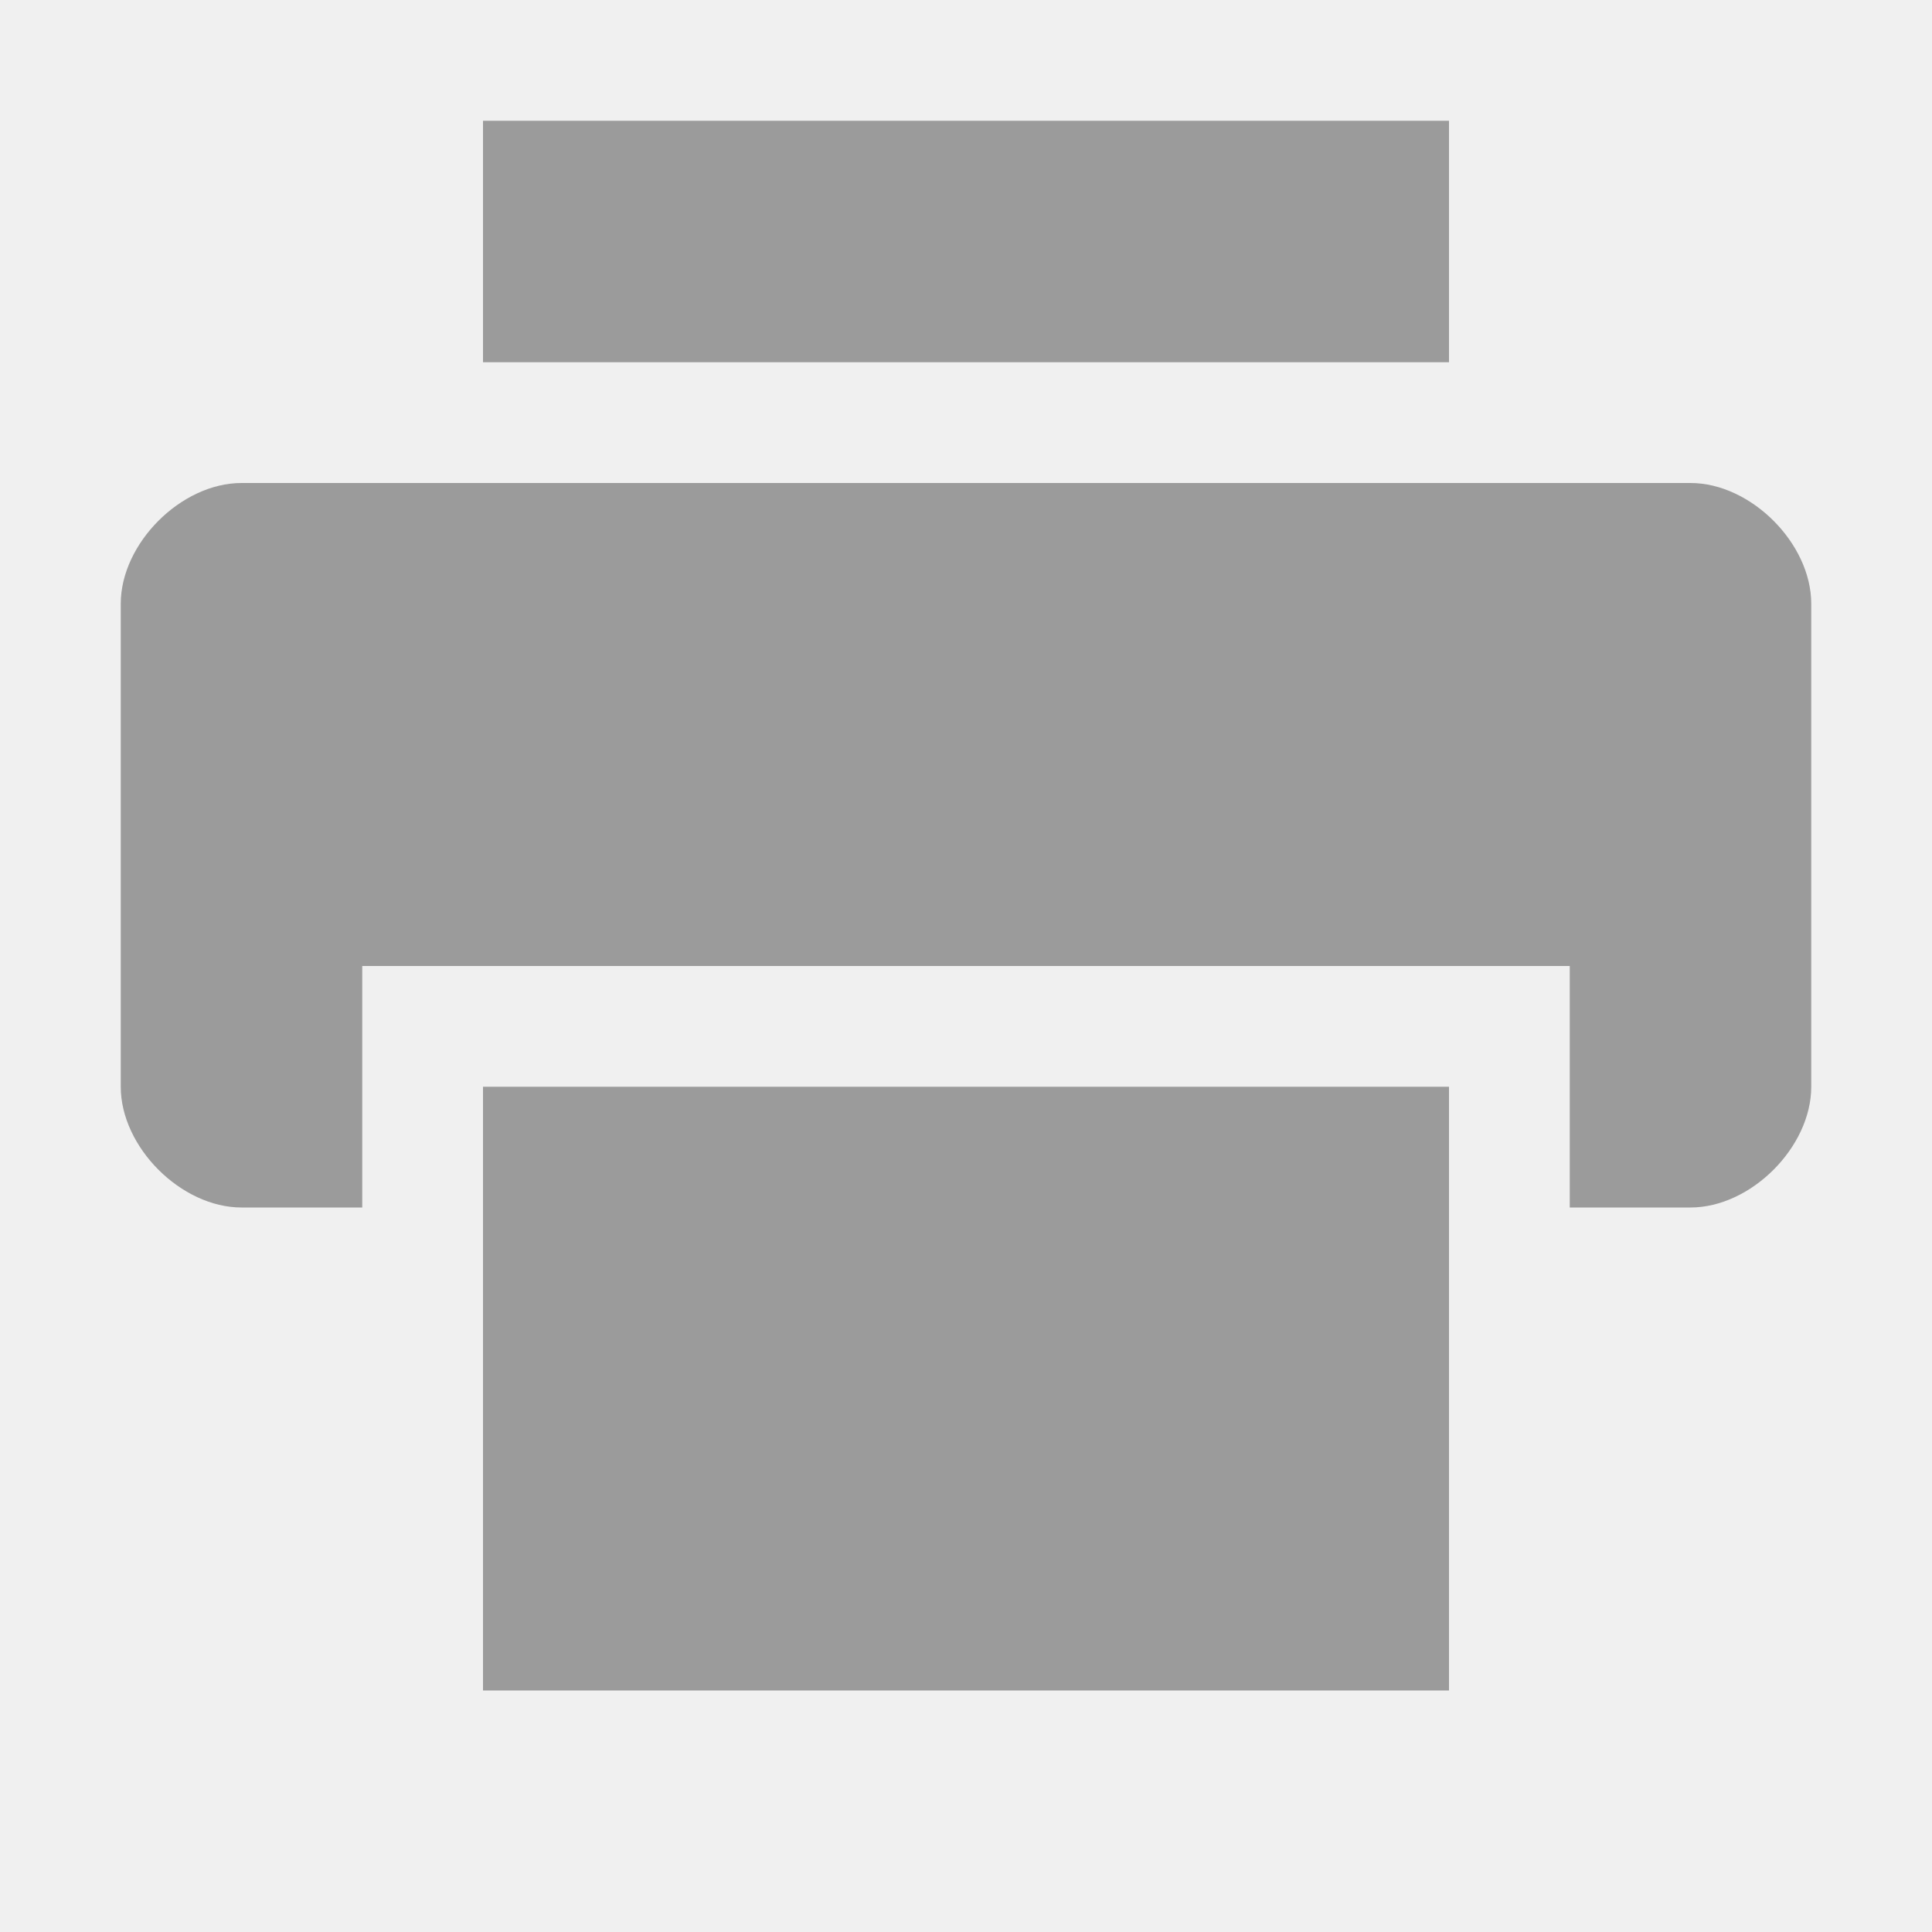
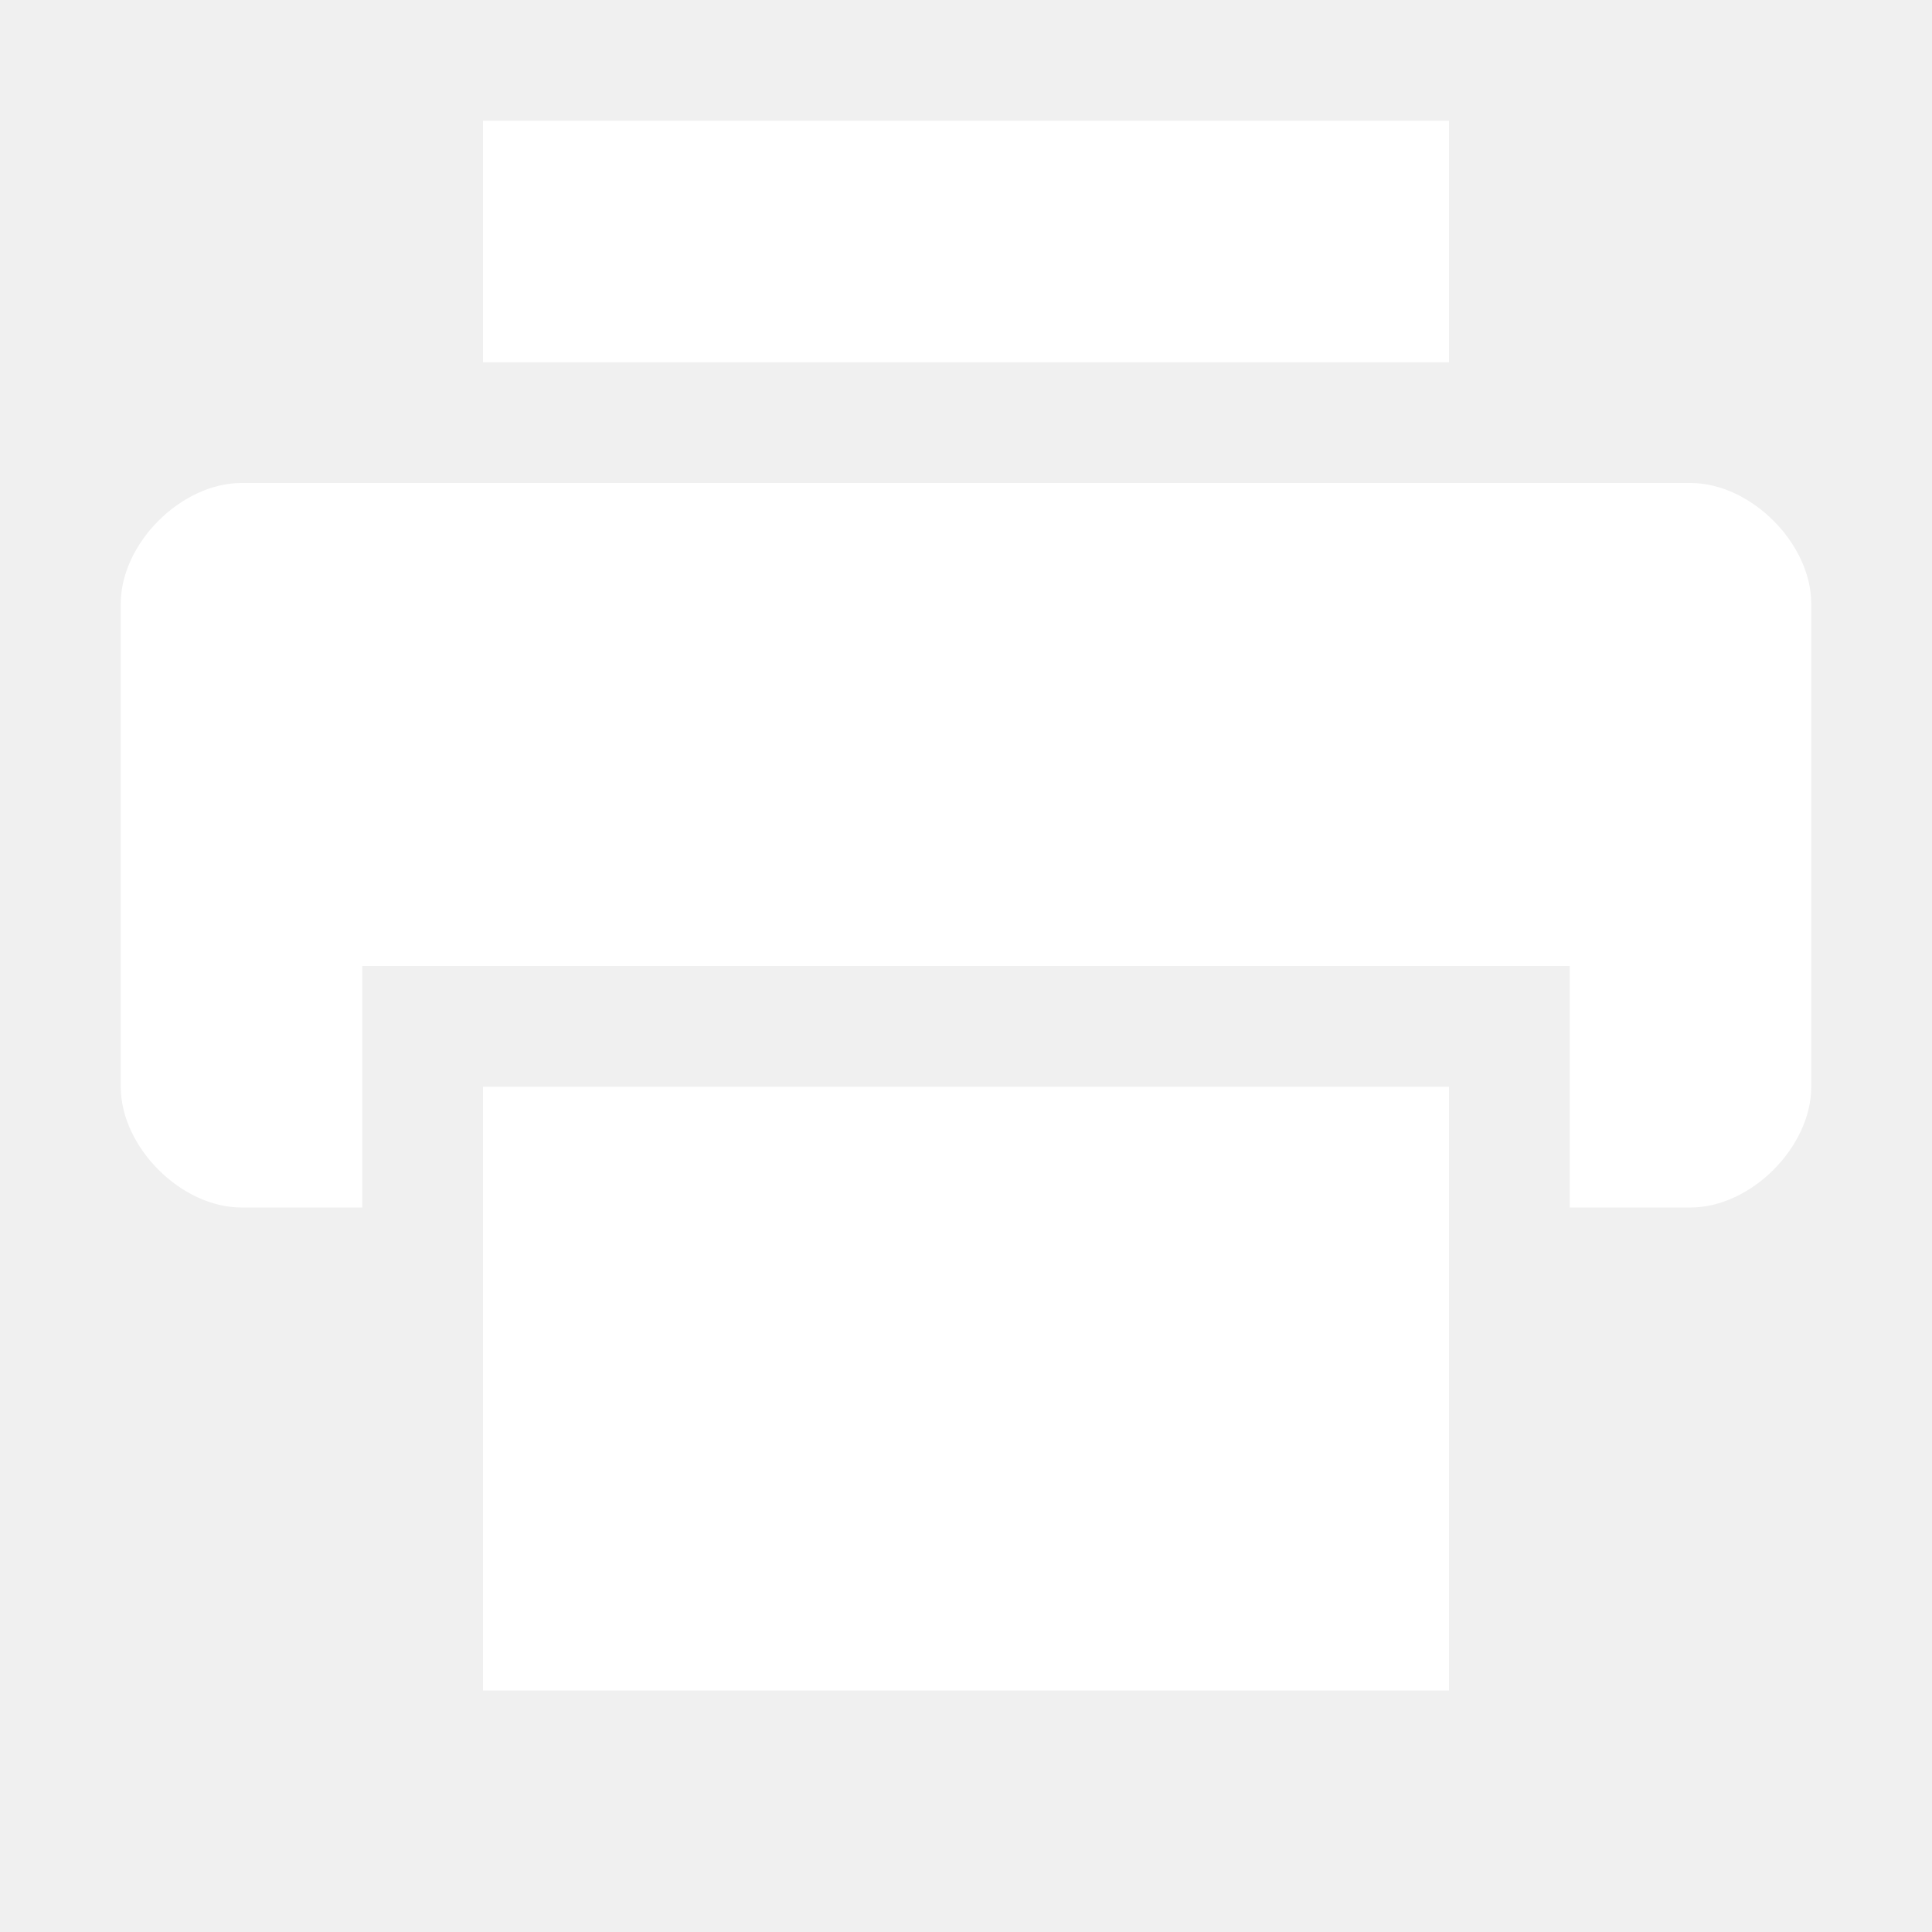
<svg xmlns="http://www.w3.org/2000/svg" width="16" height="16">
-   <g fill="#9b9b9b">
+   <g fill="#ffffff">
    <path d="M2 4c-.5 0-1 .5-1 1v4c0 .5.5 1 1 1h1V8h10v2h1c.5 0 1-.5 1-1V5c0-.5-.5-1-1-1zM4 1v2h8V1z" />
    <path d="M4 9v5h8V9z" />
  </g>
</svg>
